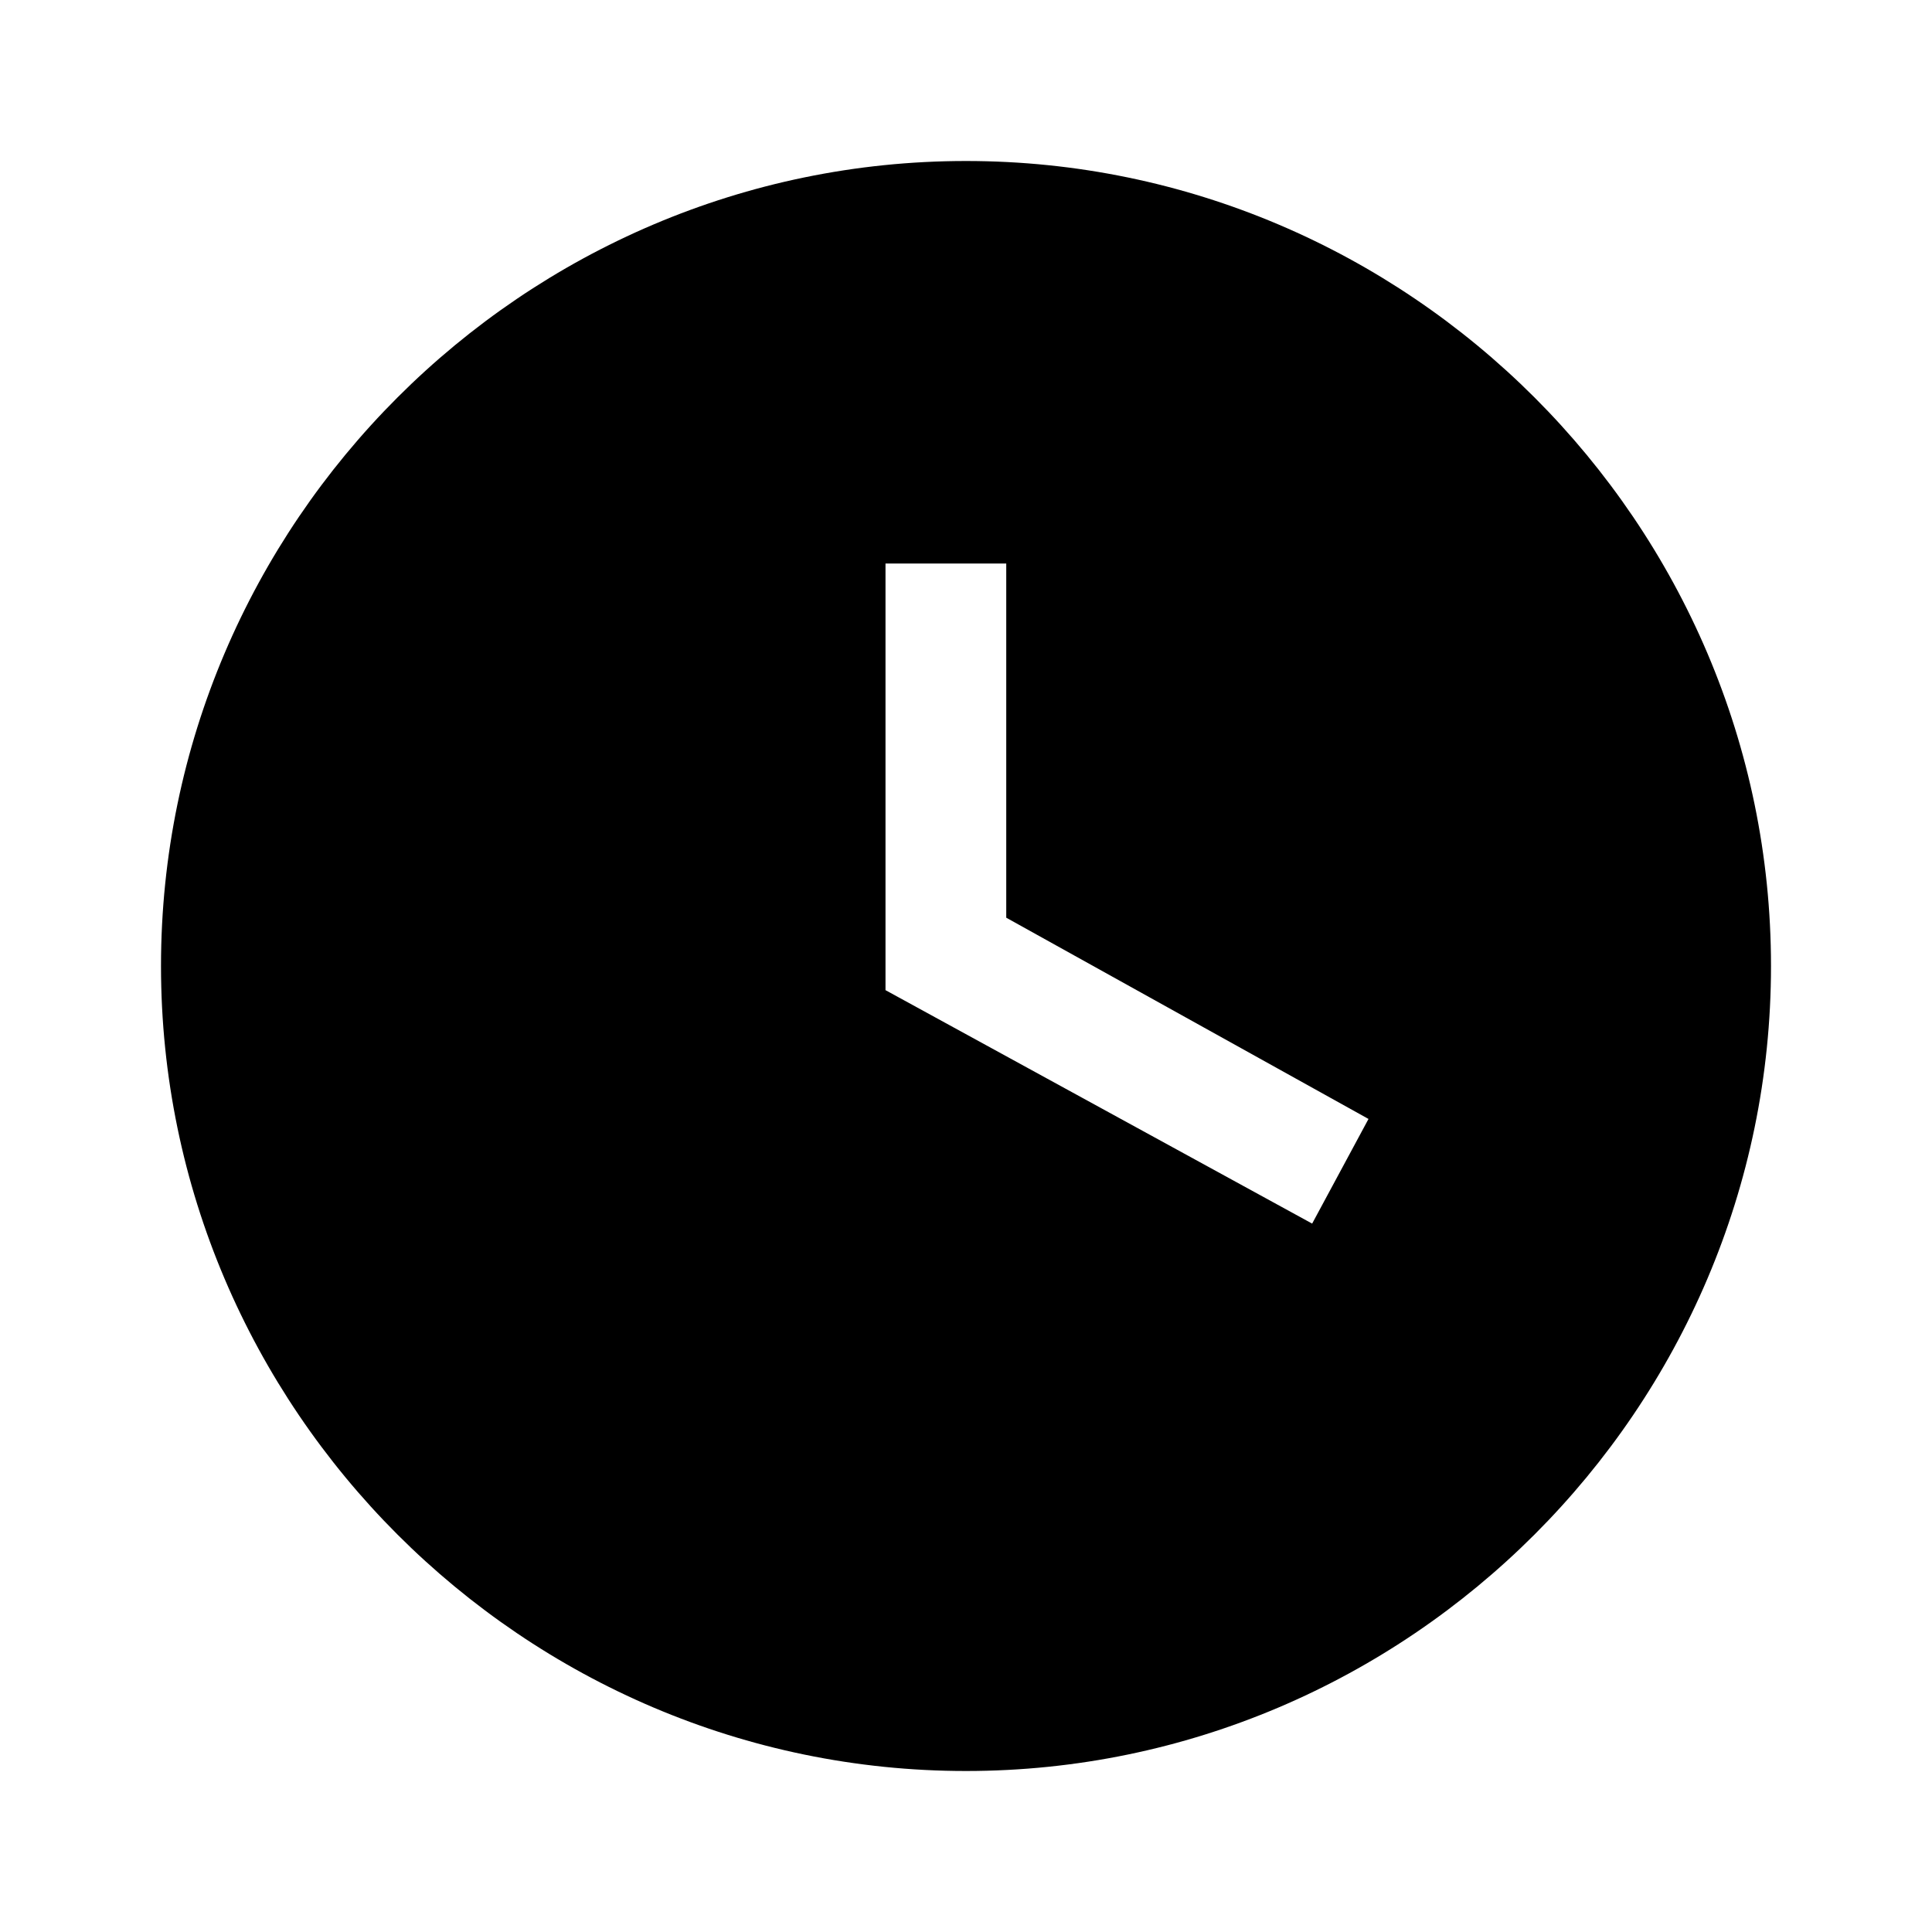
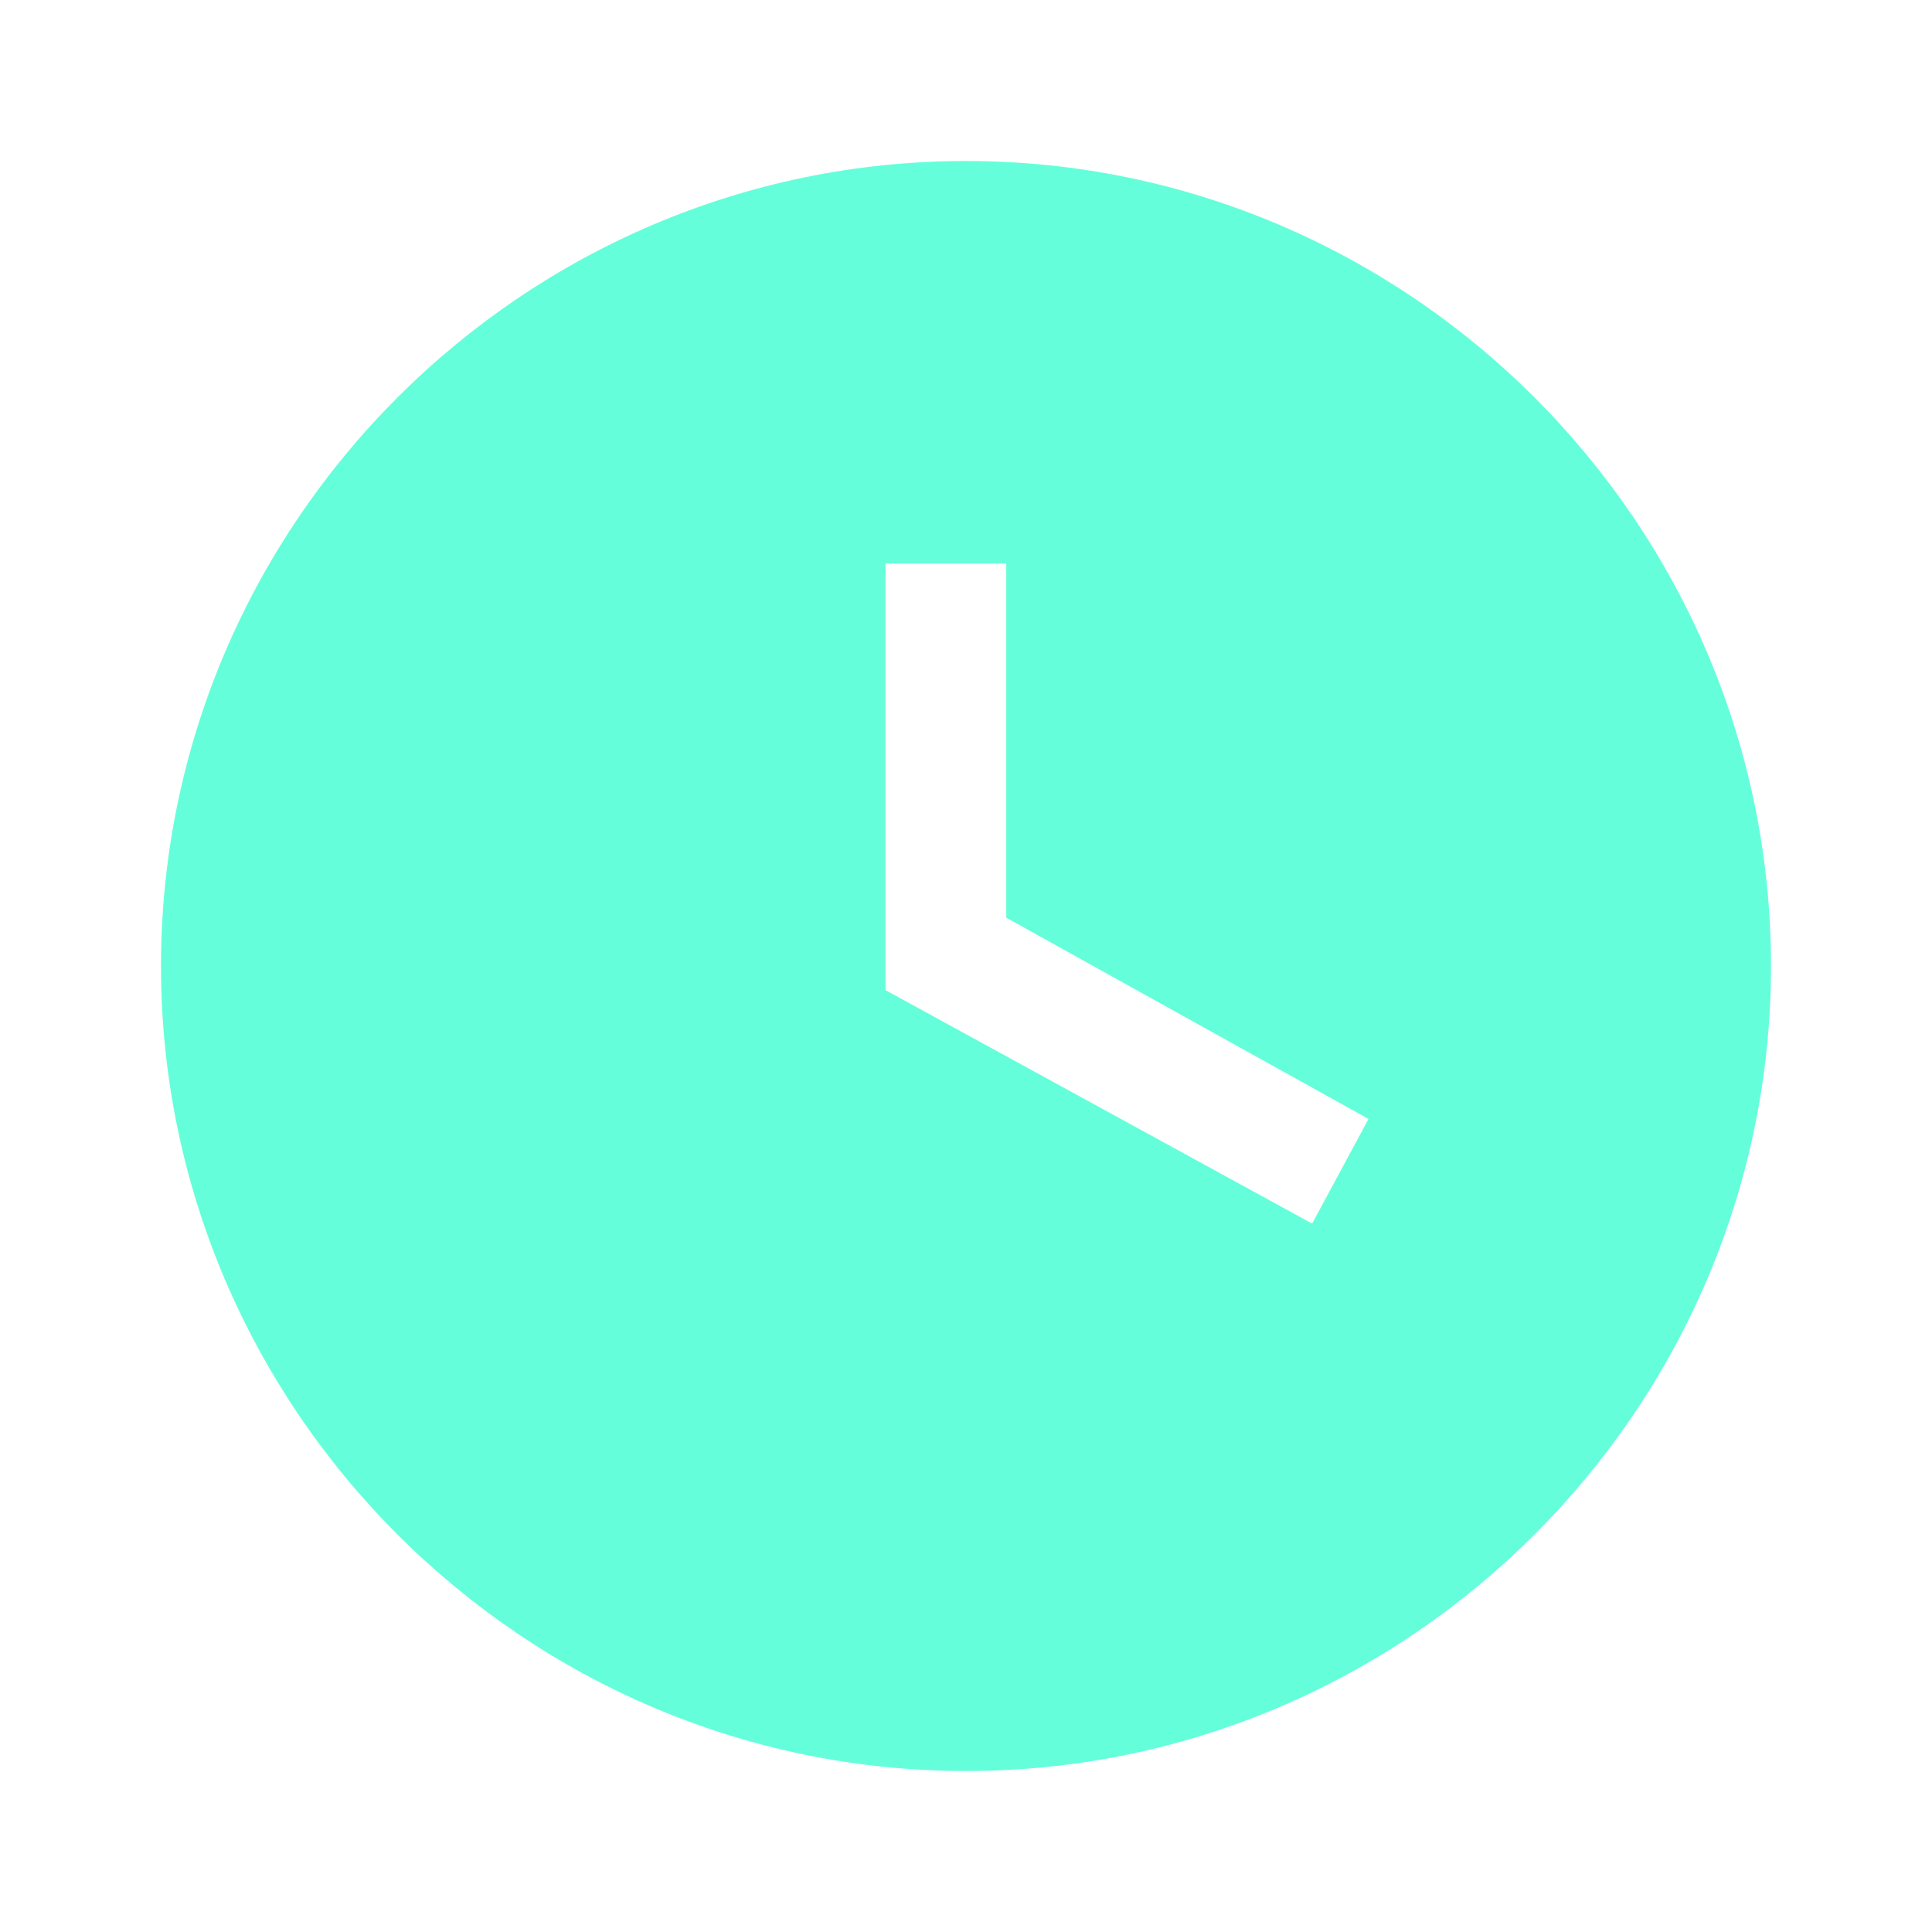
<svg xmlns="http://www.w3.org/2000/svg" viewBox="0 0 24 24">
-   <path d="M12 2C6.5 2 2 6.5 2 12C2 17.5 6.5 22 12 22C17.5 22 22 17.5 22 12S17.5 2 12 2M16.3 15.2L11 12.3V7H12.5V11.4L17 13.9L16.3 15.2Z" />
+   <path d="M12 2C6.5 2 2 6.5 2 12C2 17.5 6.5 22 12 22C17.5 22 22 17.5 22 12S17.5 2 12 2M16.3 15.2L11 12.3V7H12.5V11.4L17 13.9L16.3 15.2Z" fill="#64ffda" />
</svg>
